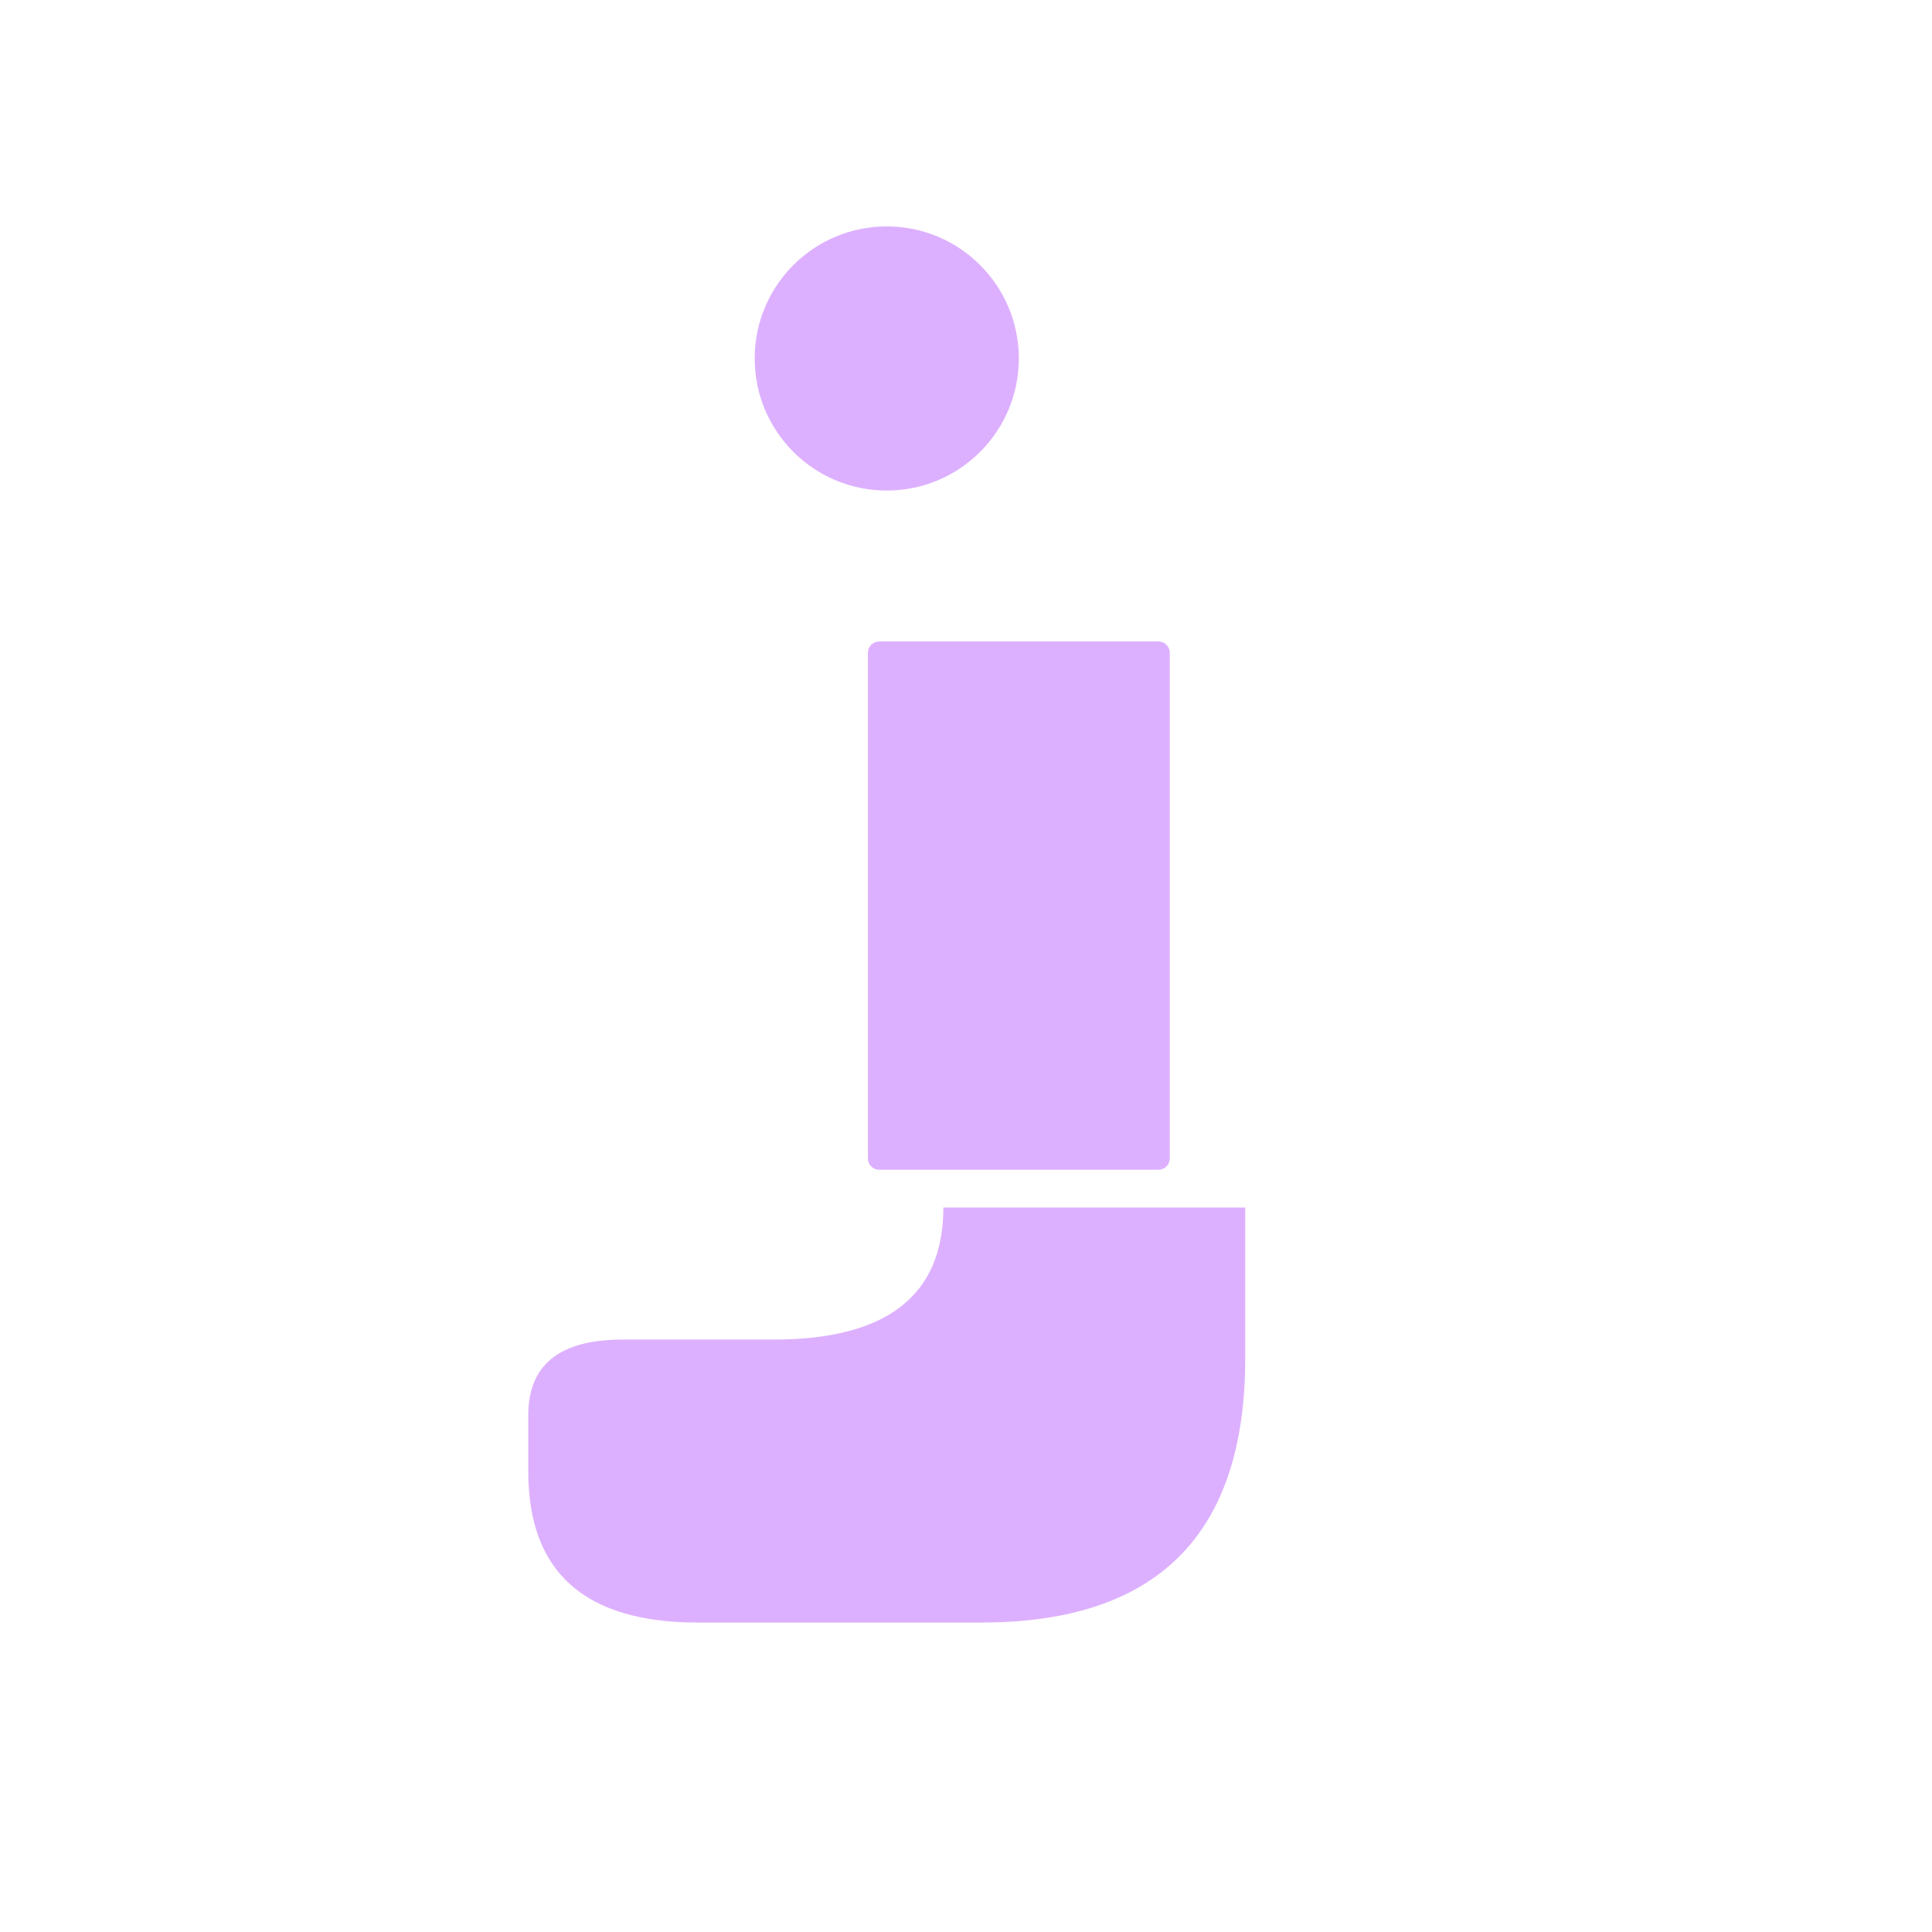
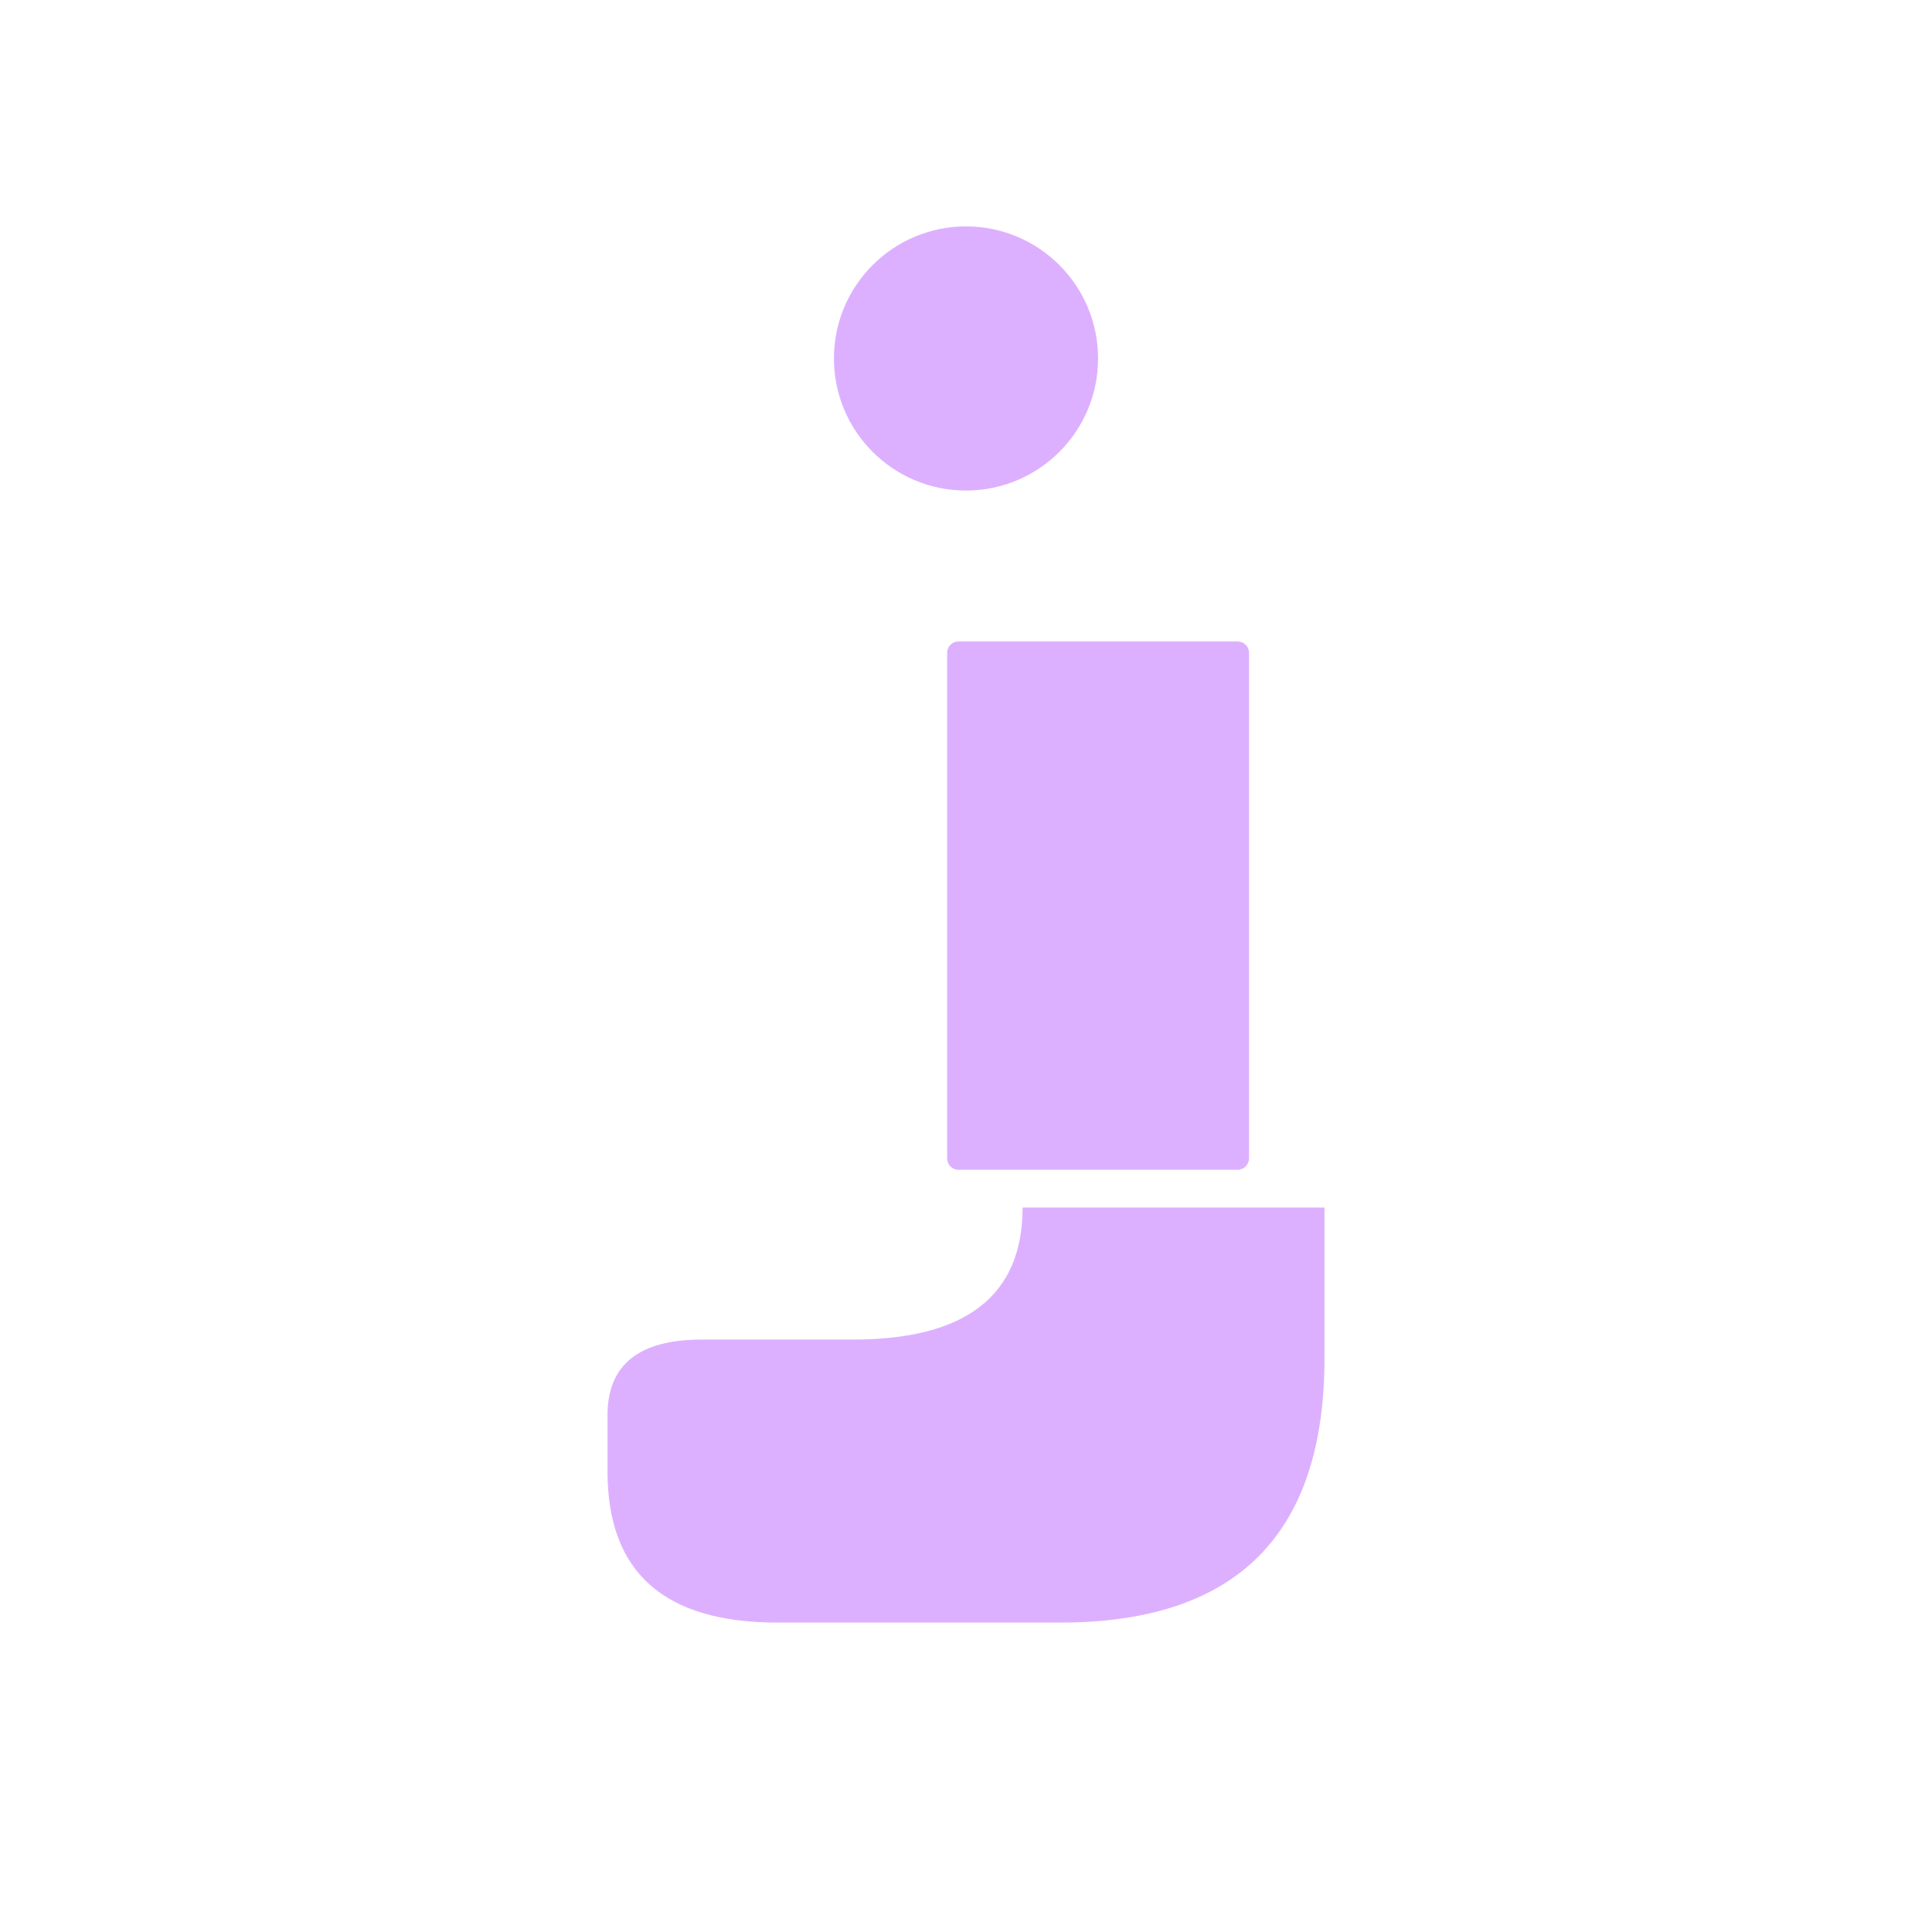
<svg xmlns="http://www.w3.org/2000/svg" viewBox="0 0 1024 1024" role="img" aria-label="jeffols signature icon">
-   <circle cx="470" cy="190" r="70" fill="#DDB0FF" />
-   <rect x="460" y="340" width="160" height="280" rx="6" fill="#DDB0FF" />
-   <path d="M 500 640 L 660 640 L 660 720 Q 660 860 520 860 L 370 860 Q 280 860 280 780 L 280 750 Q 280 710 330 710 L 410 710 Q 500 710 500 640 Z" fill="#DDB0FF" />
+   <circle cx="512" cy="190" r="70" fill="#DDB0FF" />
+   <rect x="502" y="340" width="160" height="280" rx="6" fill="#DDB0FF" />
+   <path d="M 542 640 L 702 640 L 702 720 Q 702 860 562 860 L 412 860 Q 322 860 322 780 L 322 750 Q 322 710 372 710 L 452 710 Q 542 710 542 640 Z" fill="#DDB0FF" />
</svg>
